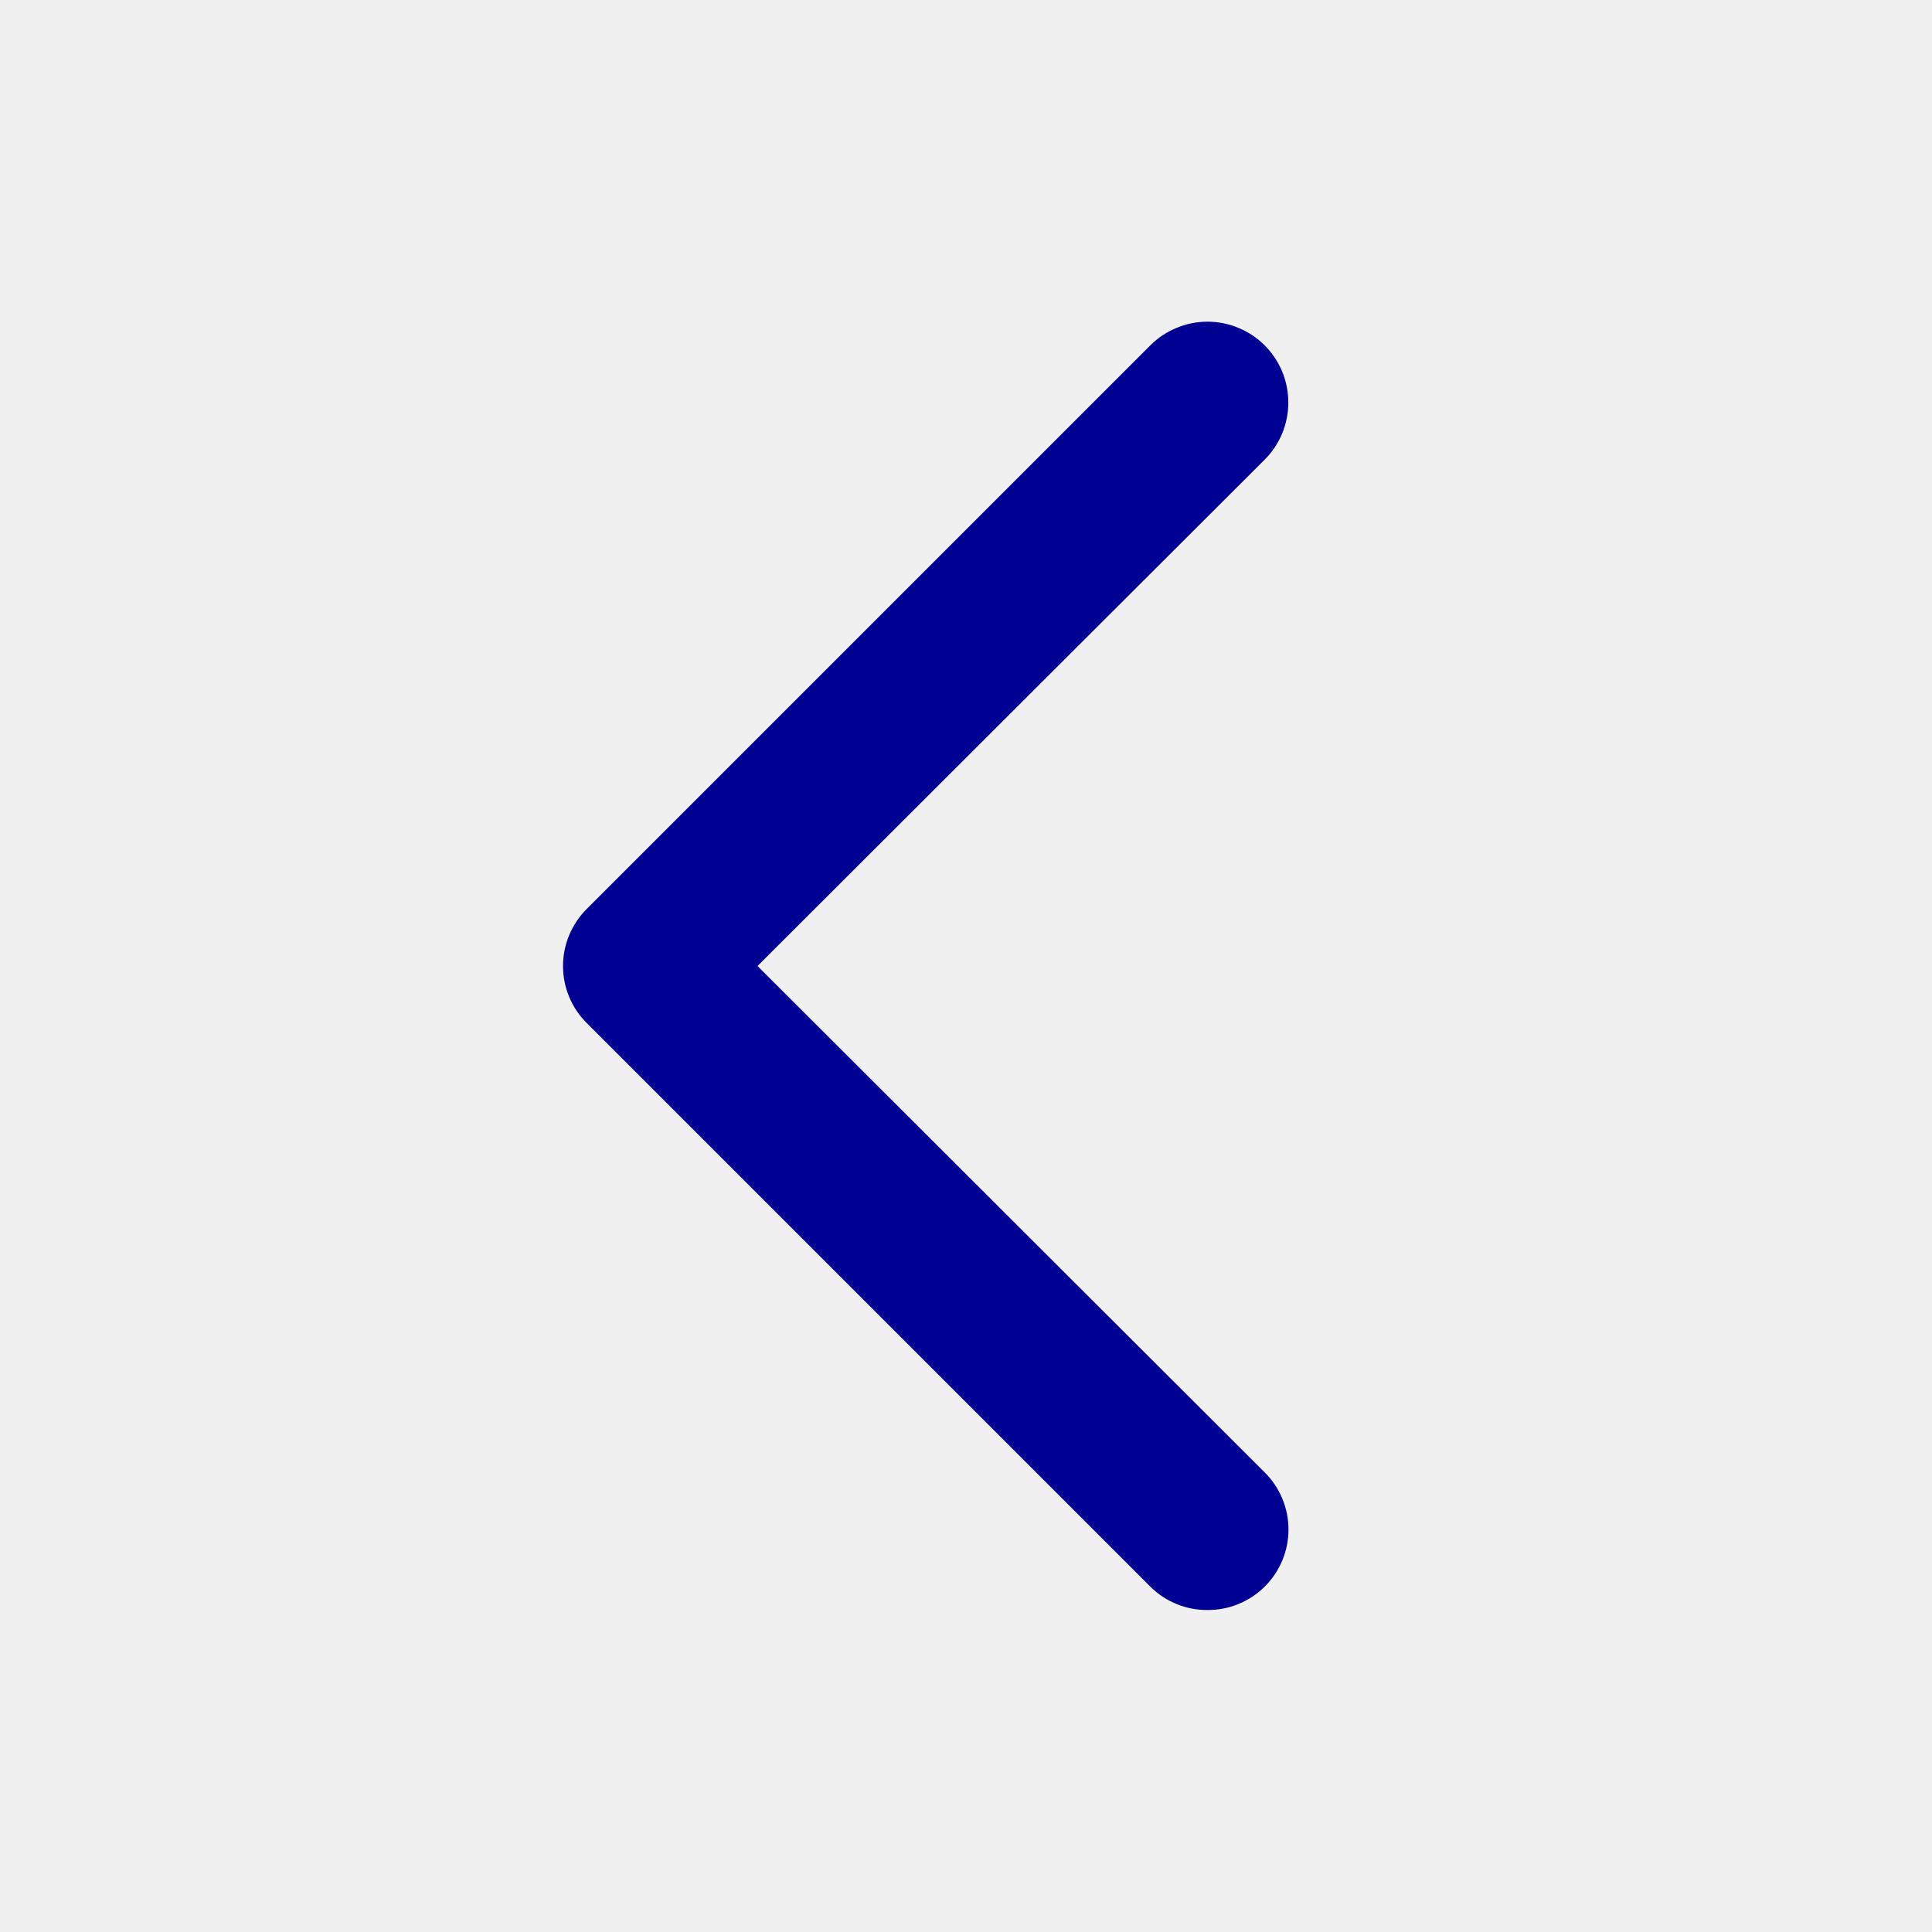
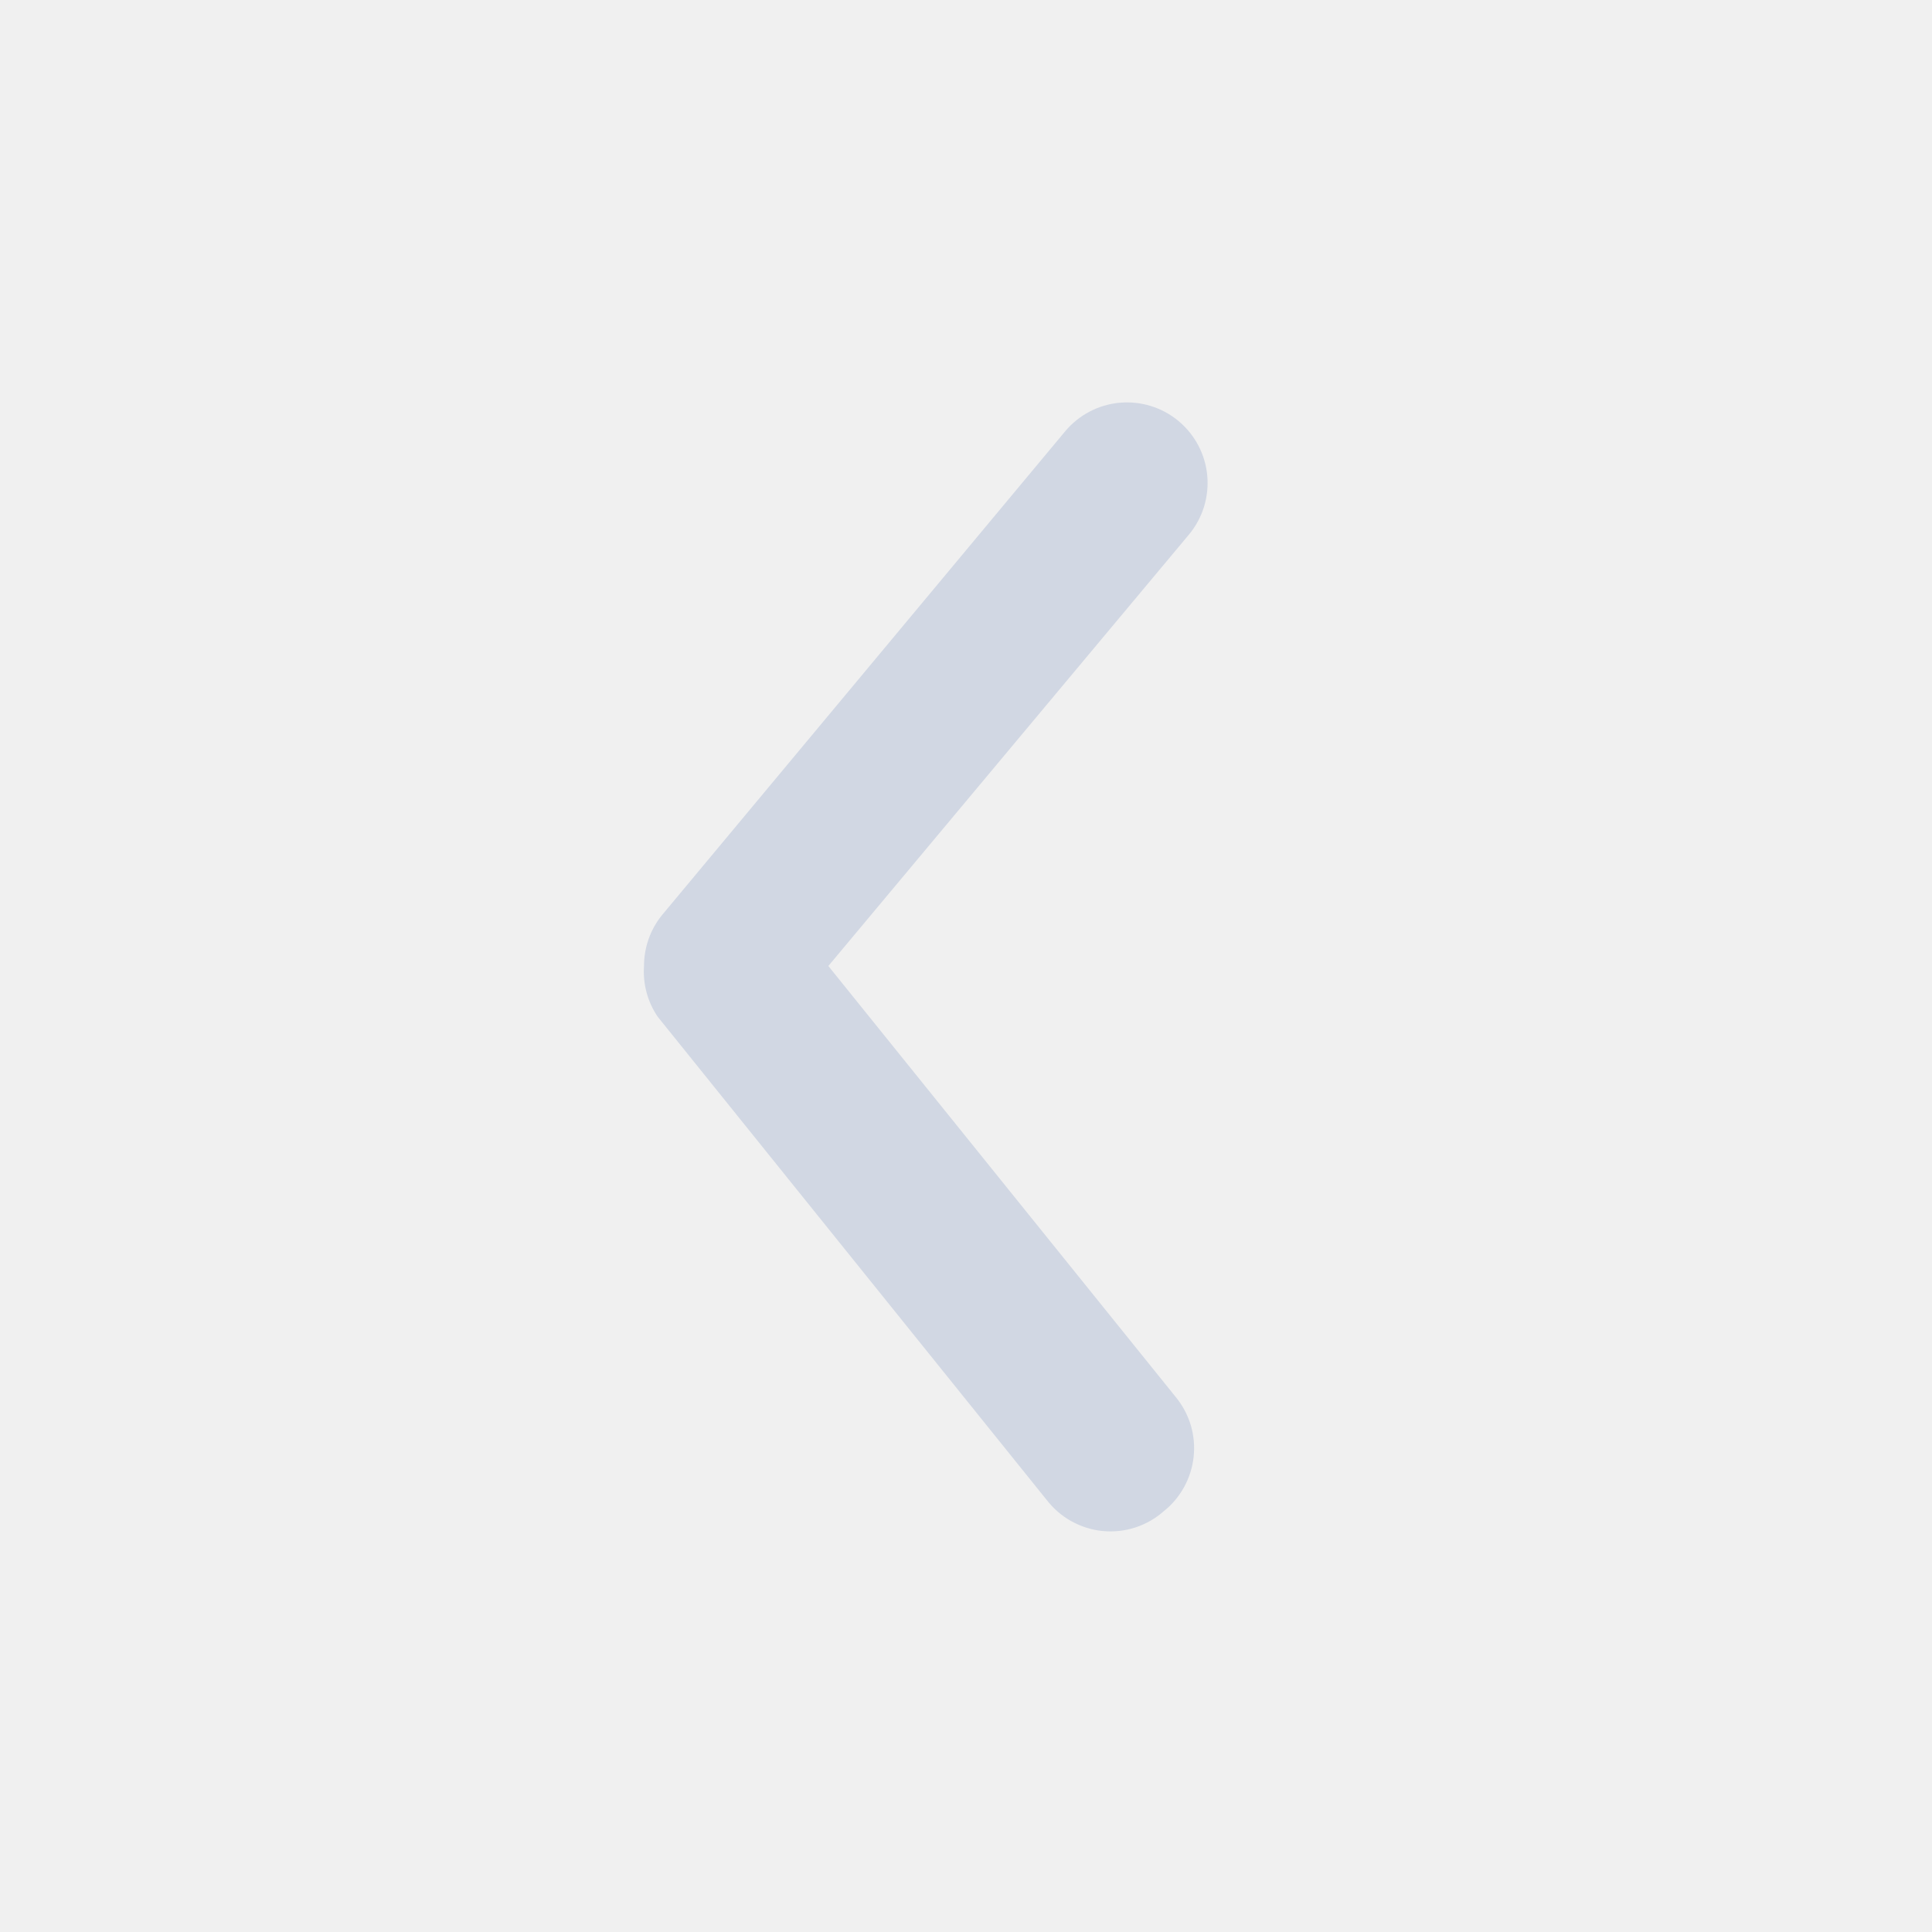
<svg xmlns="http://www.w3.org/2000/svg" width="24" height="24" viewBox="0 0 24 24" fill="none">
-   <path d="M15 20C14.868 20.001 14.738 19.976 14.616 19.926C14.494 19.876 14.383 19.803 14.29 19.71L7.29 12.71C7.196 12.617 7.122 12.507 7.071 12.385C7.02 12.263 6.994 12.132 6.994 12C6.994 11.868 7.02 11.738 7.071 11.616C7.122 11.494 7.196 11.383 7.29 11.29L14.29 4.29C14.383 4.197 14.494 4.123 14.616 4.073C14.738 4.022 14.868 3.996 15 3.996C15.132 3.996 15.262 4.022 15.384 4.073C15.506 4.123 15.617 4.197 15.71 4.29C15.803 4.383 15.877 4.494 15.928 4.616C15.978 4.738 16.004 4.868 16.004 5C16.004 5.132 15.978 5.263 15.928 5.384C15.877 5.506 15.803 5.617 15.71 5.71L9.41 12L15.71 18.29C15.804 18.383 15.878 18.494 15.929 18.616C15.98 18.738 16.006 18.868 16.006 19C16.006 19.132 15.98 19.263 15.929 19.385C15.878 19.507 15.804 19.617 15.71 19.71C15.617 19.803 15.506 19.876 15.384 19.926C15.262 19.976 15.132 20.001 15 20Z" fill="#000093" />
+   <g clip-path="url(#clip0_438_4180)">
+     <path d="M8 12C8 11.766 8.081 11.54 8.23 11.36L13.23 5.36C13.4 5.156 13.644 5.027 13.908 5.003C14.172 4.979 14.436 5.06 14.64 5.23C14.844 5.4 14.973 5.644 14.997 5.908C15.021 6.173 14.94 6.436 14.77 6.64L10.29 12L14.61 17.36C14.693 17.462 14.755 17.58 14.793 17.706C14.83 17.833 14.842 17.965 14.828 18.096C14.814 18.227 14.774 18.354 14.711 18.47C14.648 18.585 14.563 18.688 14.46 18.77C14.357 18.862 14.236 18.931 14.106 18.974C13.975 19.017 13.836 19.032 13.699 19.019C13.562 19.006 13.43 18.964 13.309 18.897C13.189 18.831 13.084 18.739 13 18.63L8.17 12.63C8.044 12.445 7.985 12.223 8 12V12Z" fill="#D1D7E3" />
+   </g>
+   <defs>
+     <clipPath id="clip0_438_4180">
+       <rect width="24" height="24" fill="white" />
+     </clipPath>
+   </defs>
</svg>
